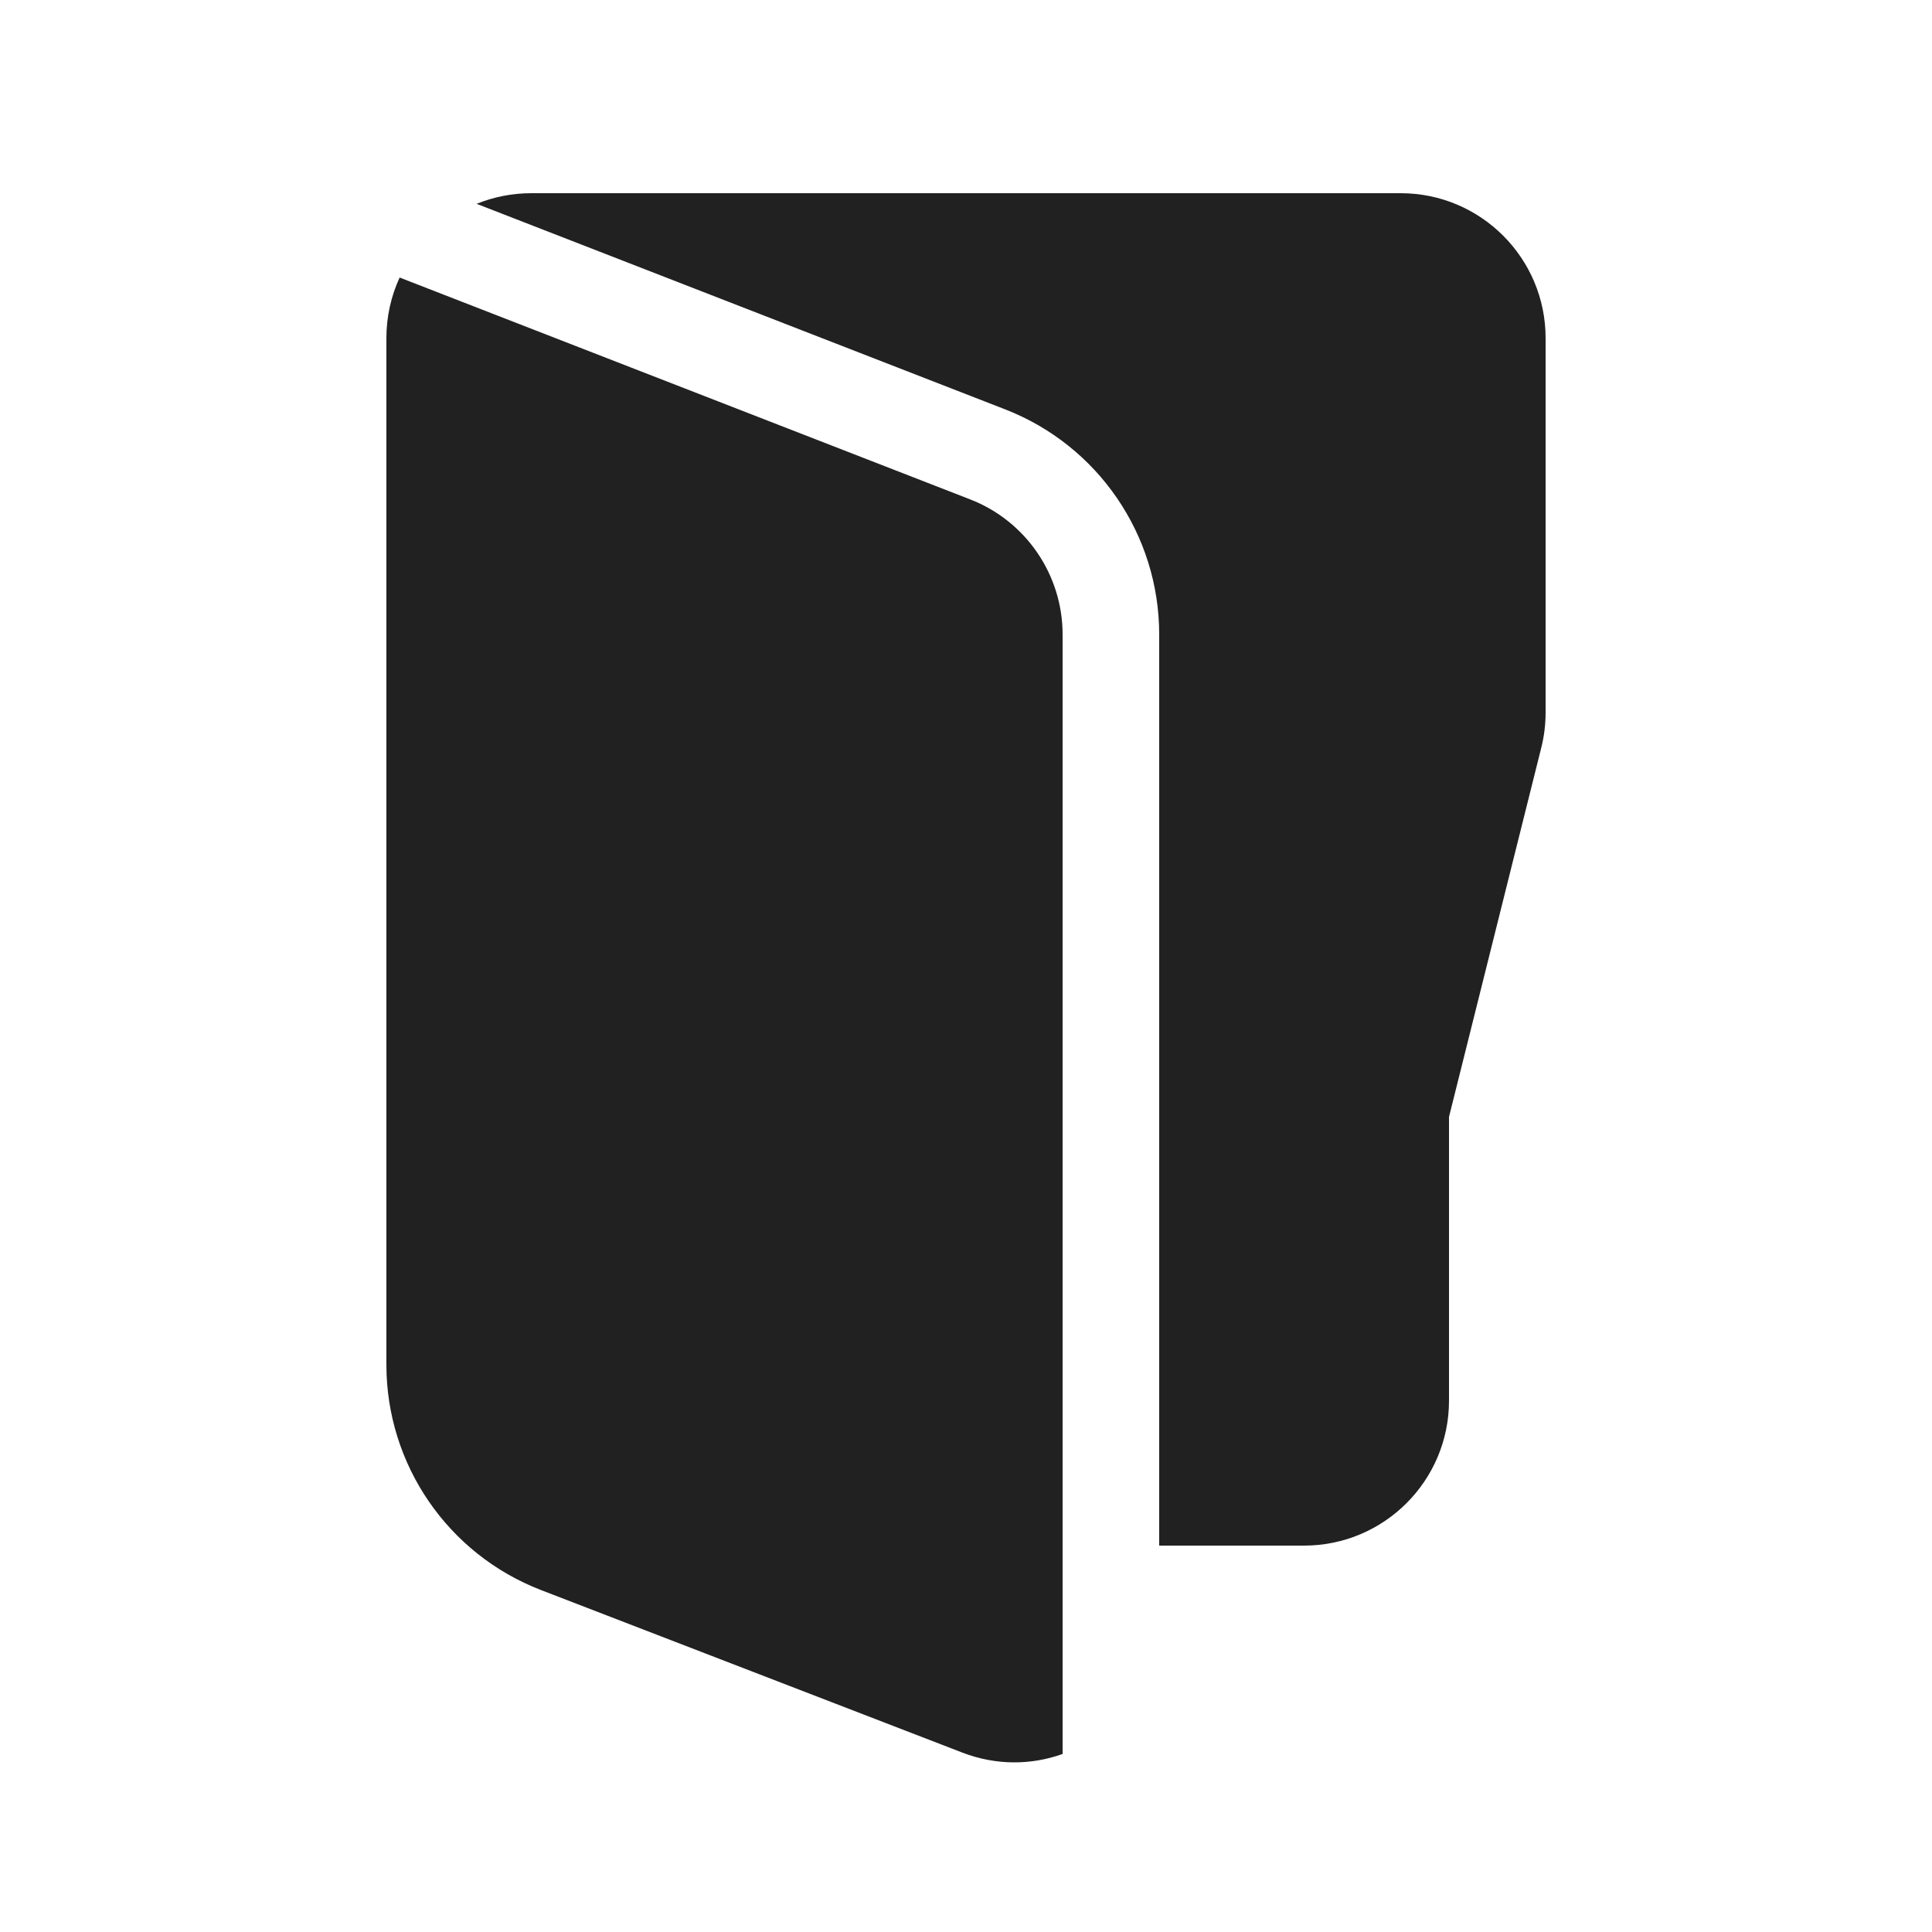
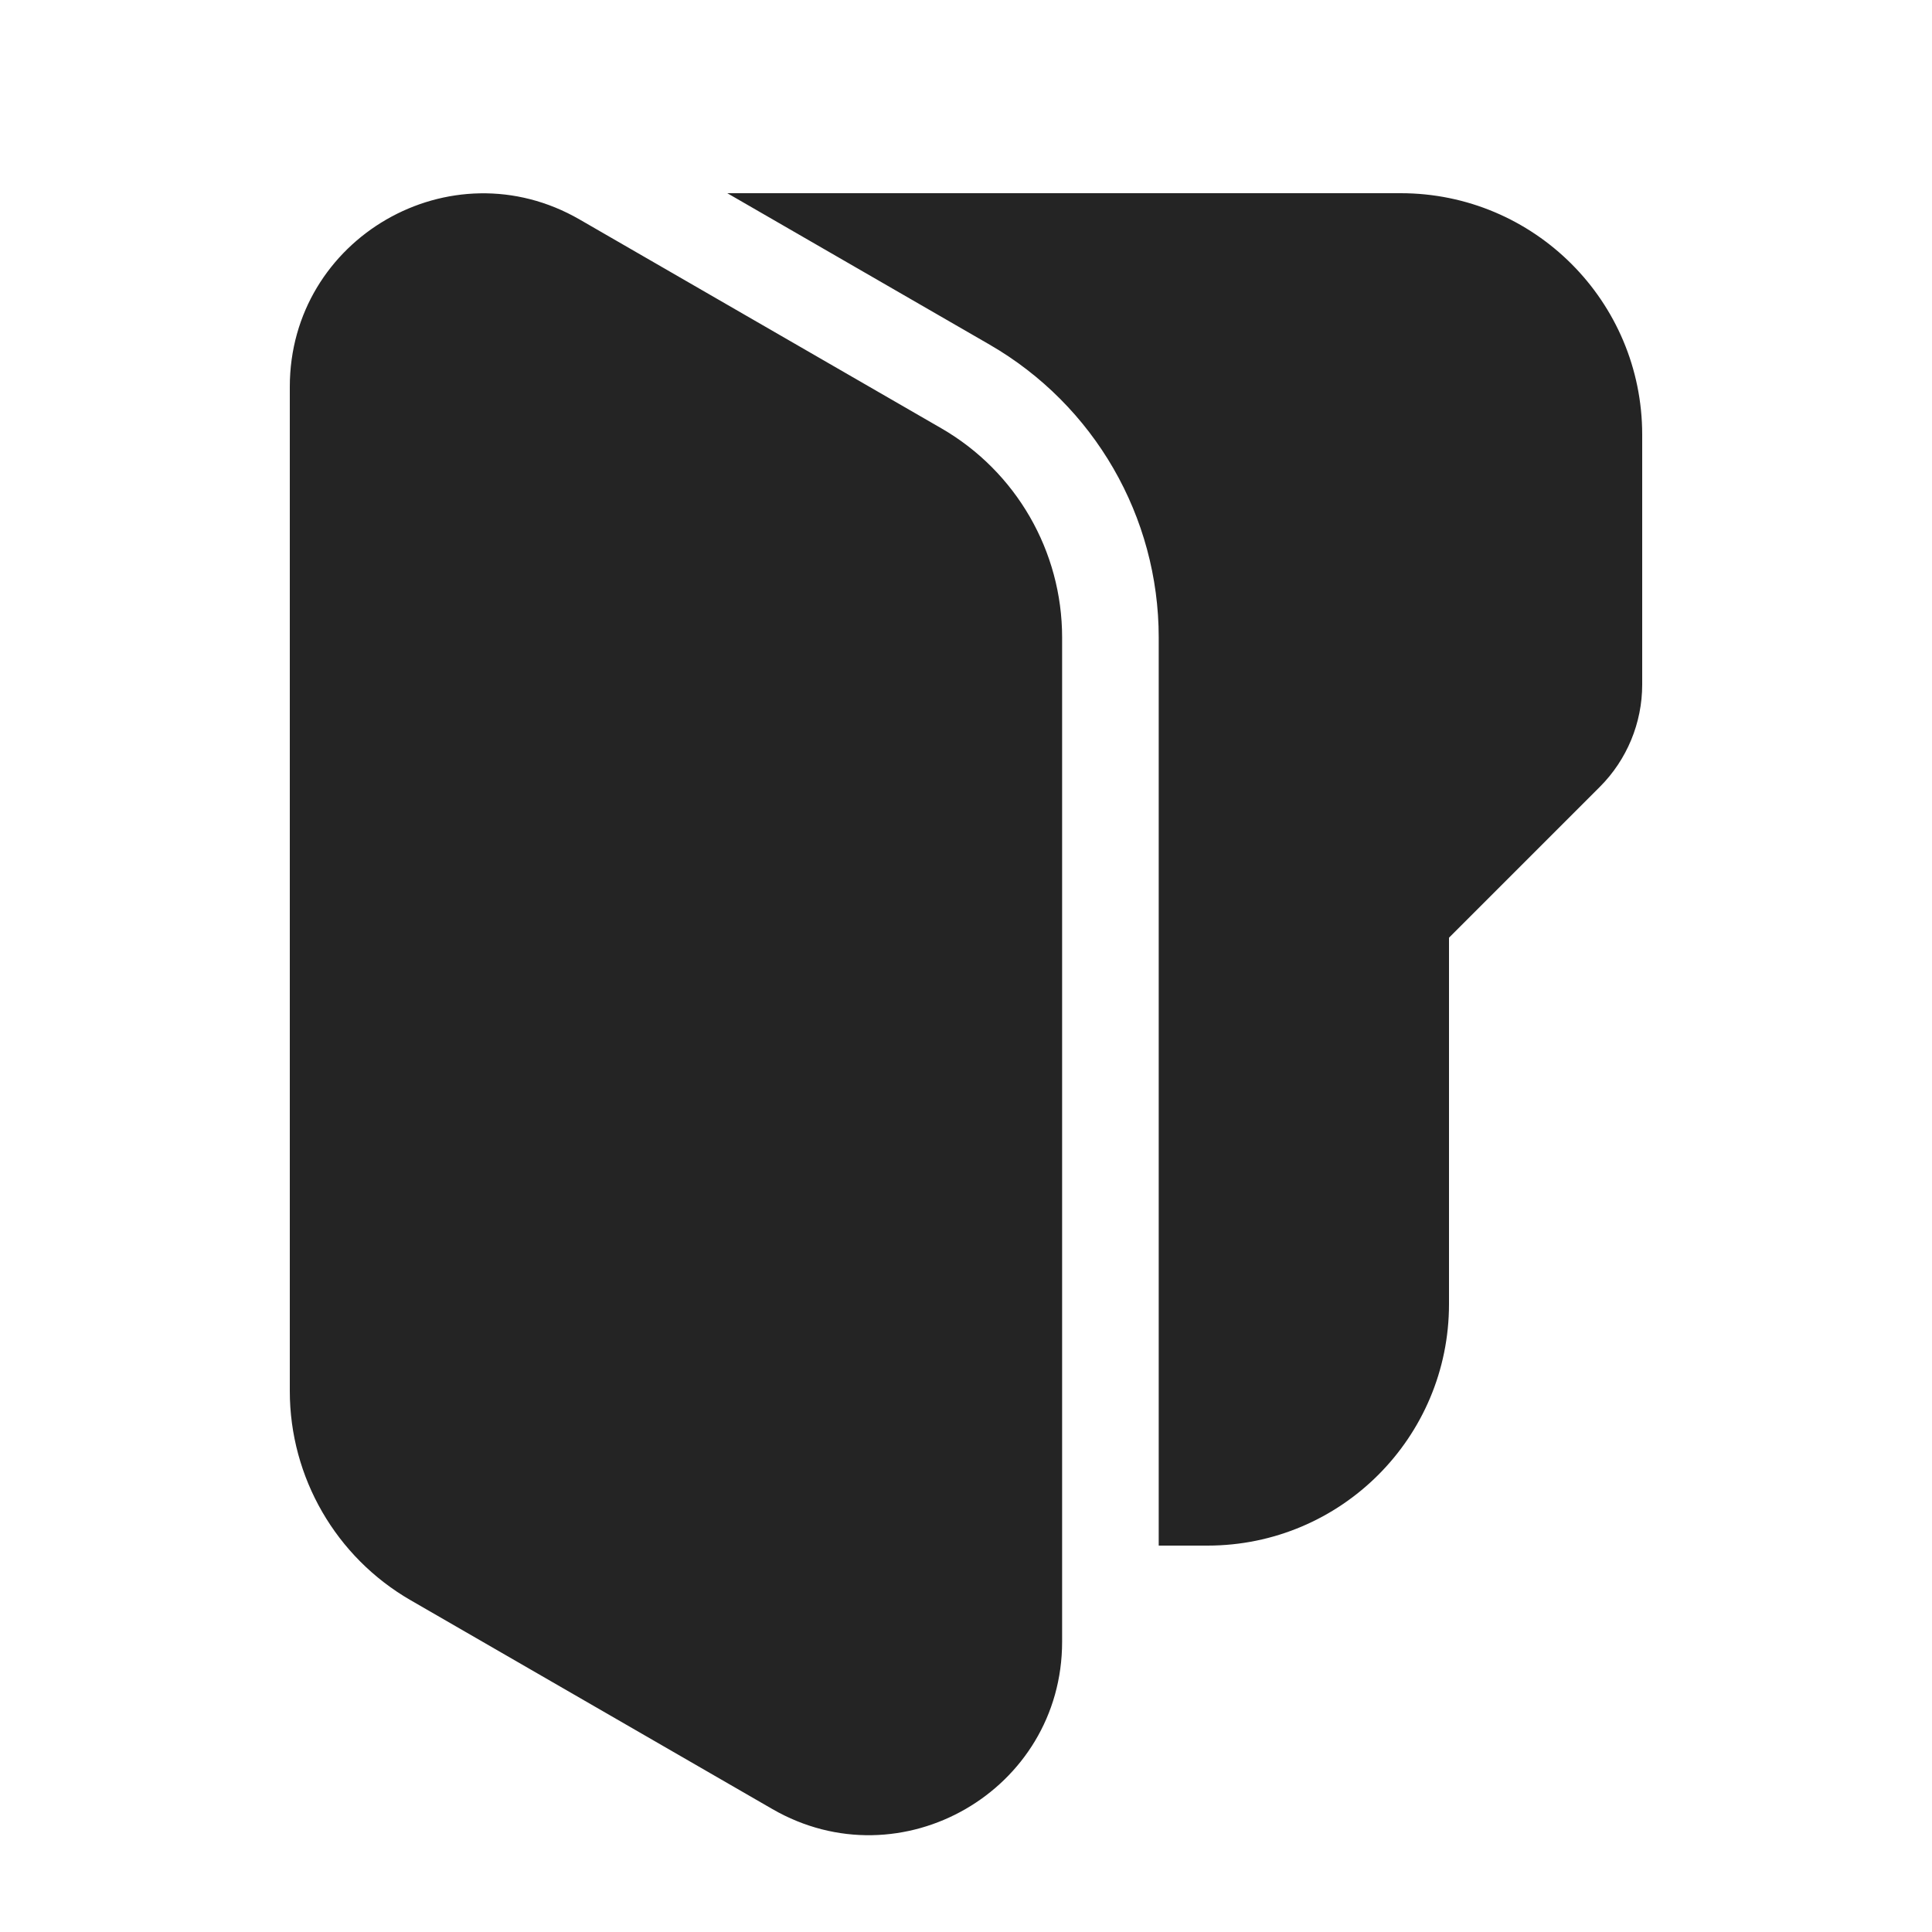
<svg xmlns="http://www.w3.org/2000/svg" width="20" height="20" viewBox="0 0 20 20" fill="none">
-   <path d="M4.137 2.873C4.049 3.064 4 3.276 4 3.5V14.128C4 15.161 4.636 16.088 5.6 16.46L9.96 18.142C10.315 18.279 10.679 18.272 11 18.157V6.568C11 5.95 10.62 5.394 10.044 5.17L4.137 2.873ZM4.934 2.11L10.406 4.238C11.367 4.612 12 5.537 12 6.568V16H13.5C14.328 16 15 15.328 15 14.5V11.562L15.955 7.741C15.985 7.622 16 7.5 16 7.377V3.5C16 2.672 15.328 2 14.5 2H5.5C5.3 2 5.109 2.039 4.934 2.11Z" fill="#212121" />
+   <path d="M17 4.5C17 3.119 15.881 2 14.5 2H7.529L10.245 3.568C11.328 4.194 11.995 5.349 11.995 6.599V16H12.5C13.881 16 15 14.881 15 13.5V9.707L16.561 8.146C16.842 7.865 17 7.484 17 7.086V4.5ZM9.745 4.434C10.519 4.881 10.995 5.706 10.995 6.599V16.995C10.995 18.535 9.328 19.497 7.995 18.727L4.25 16.565C3.477 16.119 3 15.293 3 14.4V4.004C3 2.465 4.667 1.502 6 2.272L9.745 4.434Z" fill="#242424" />
</svg>
